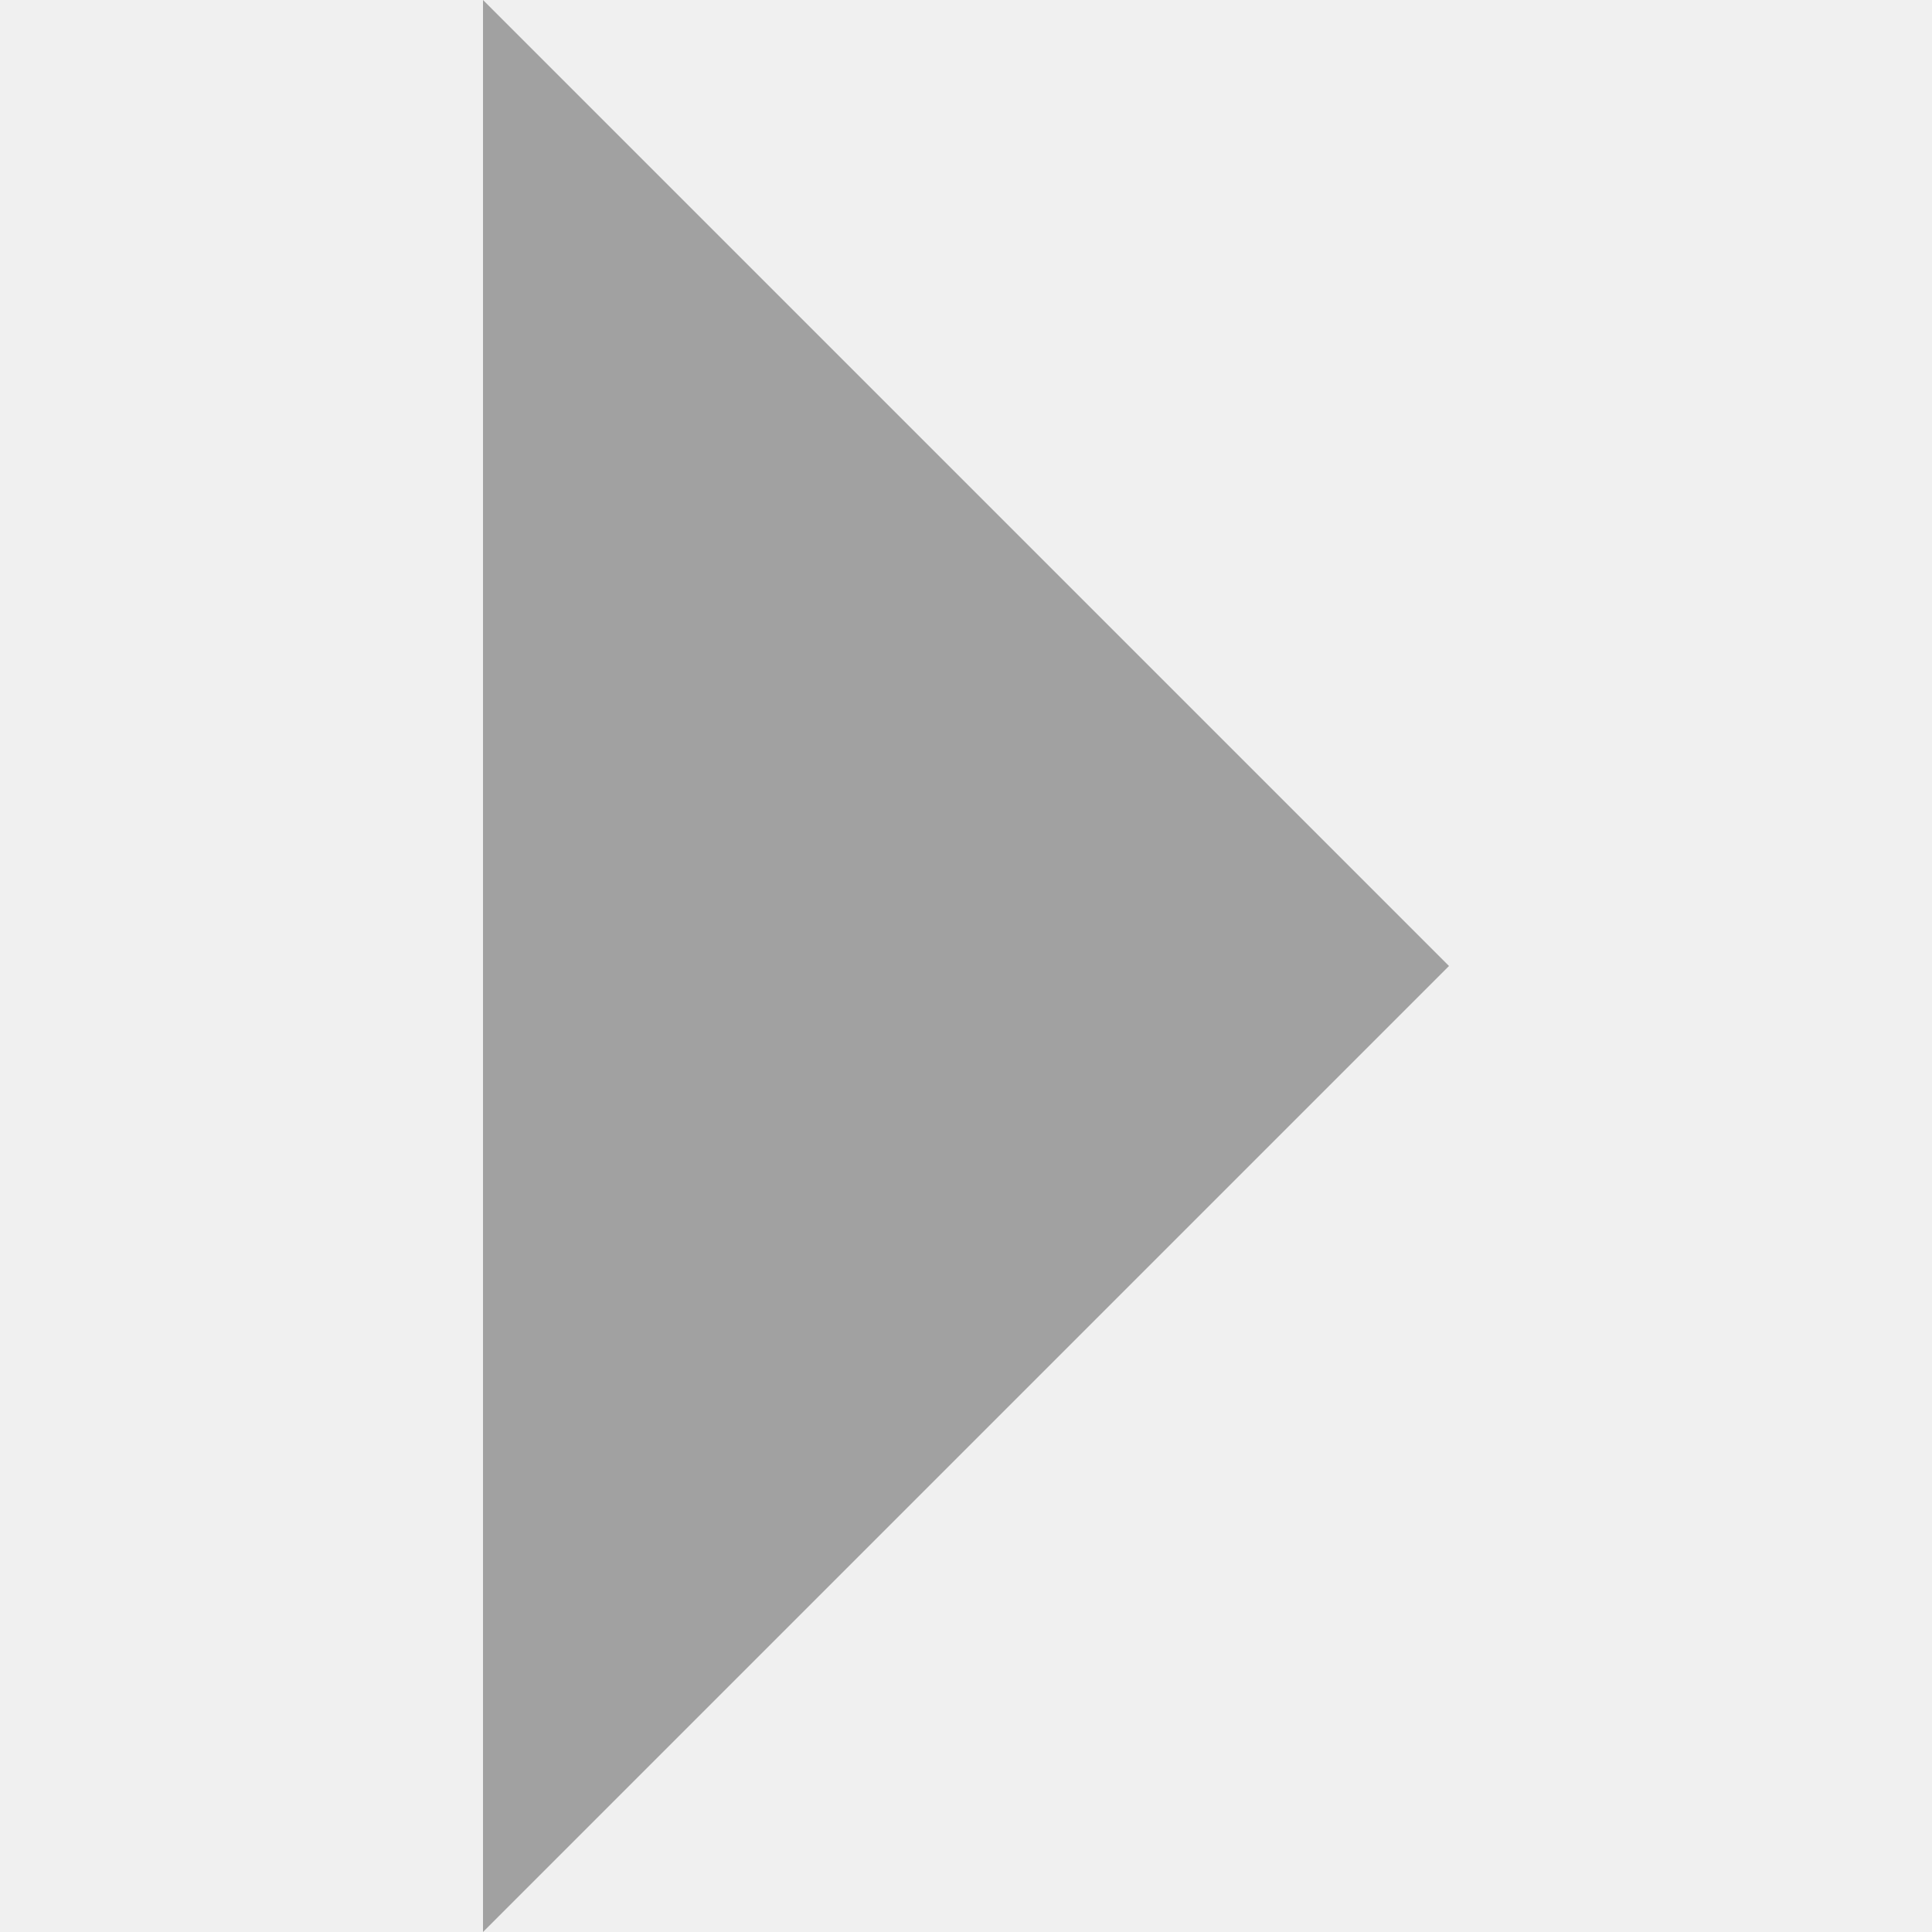
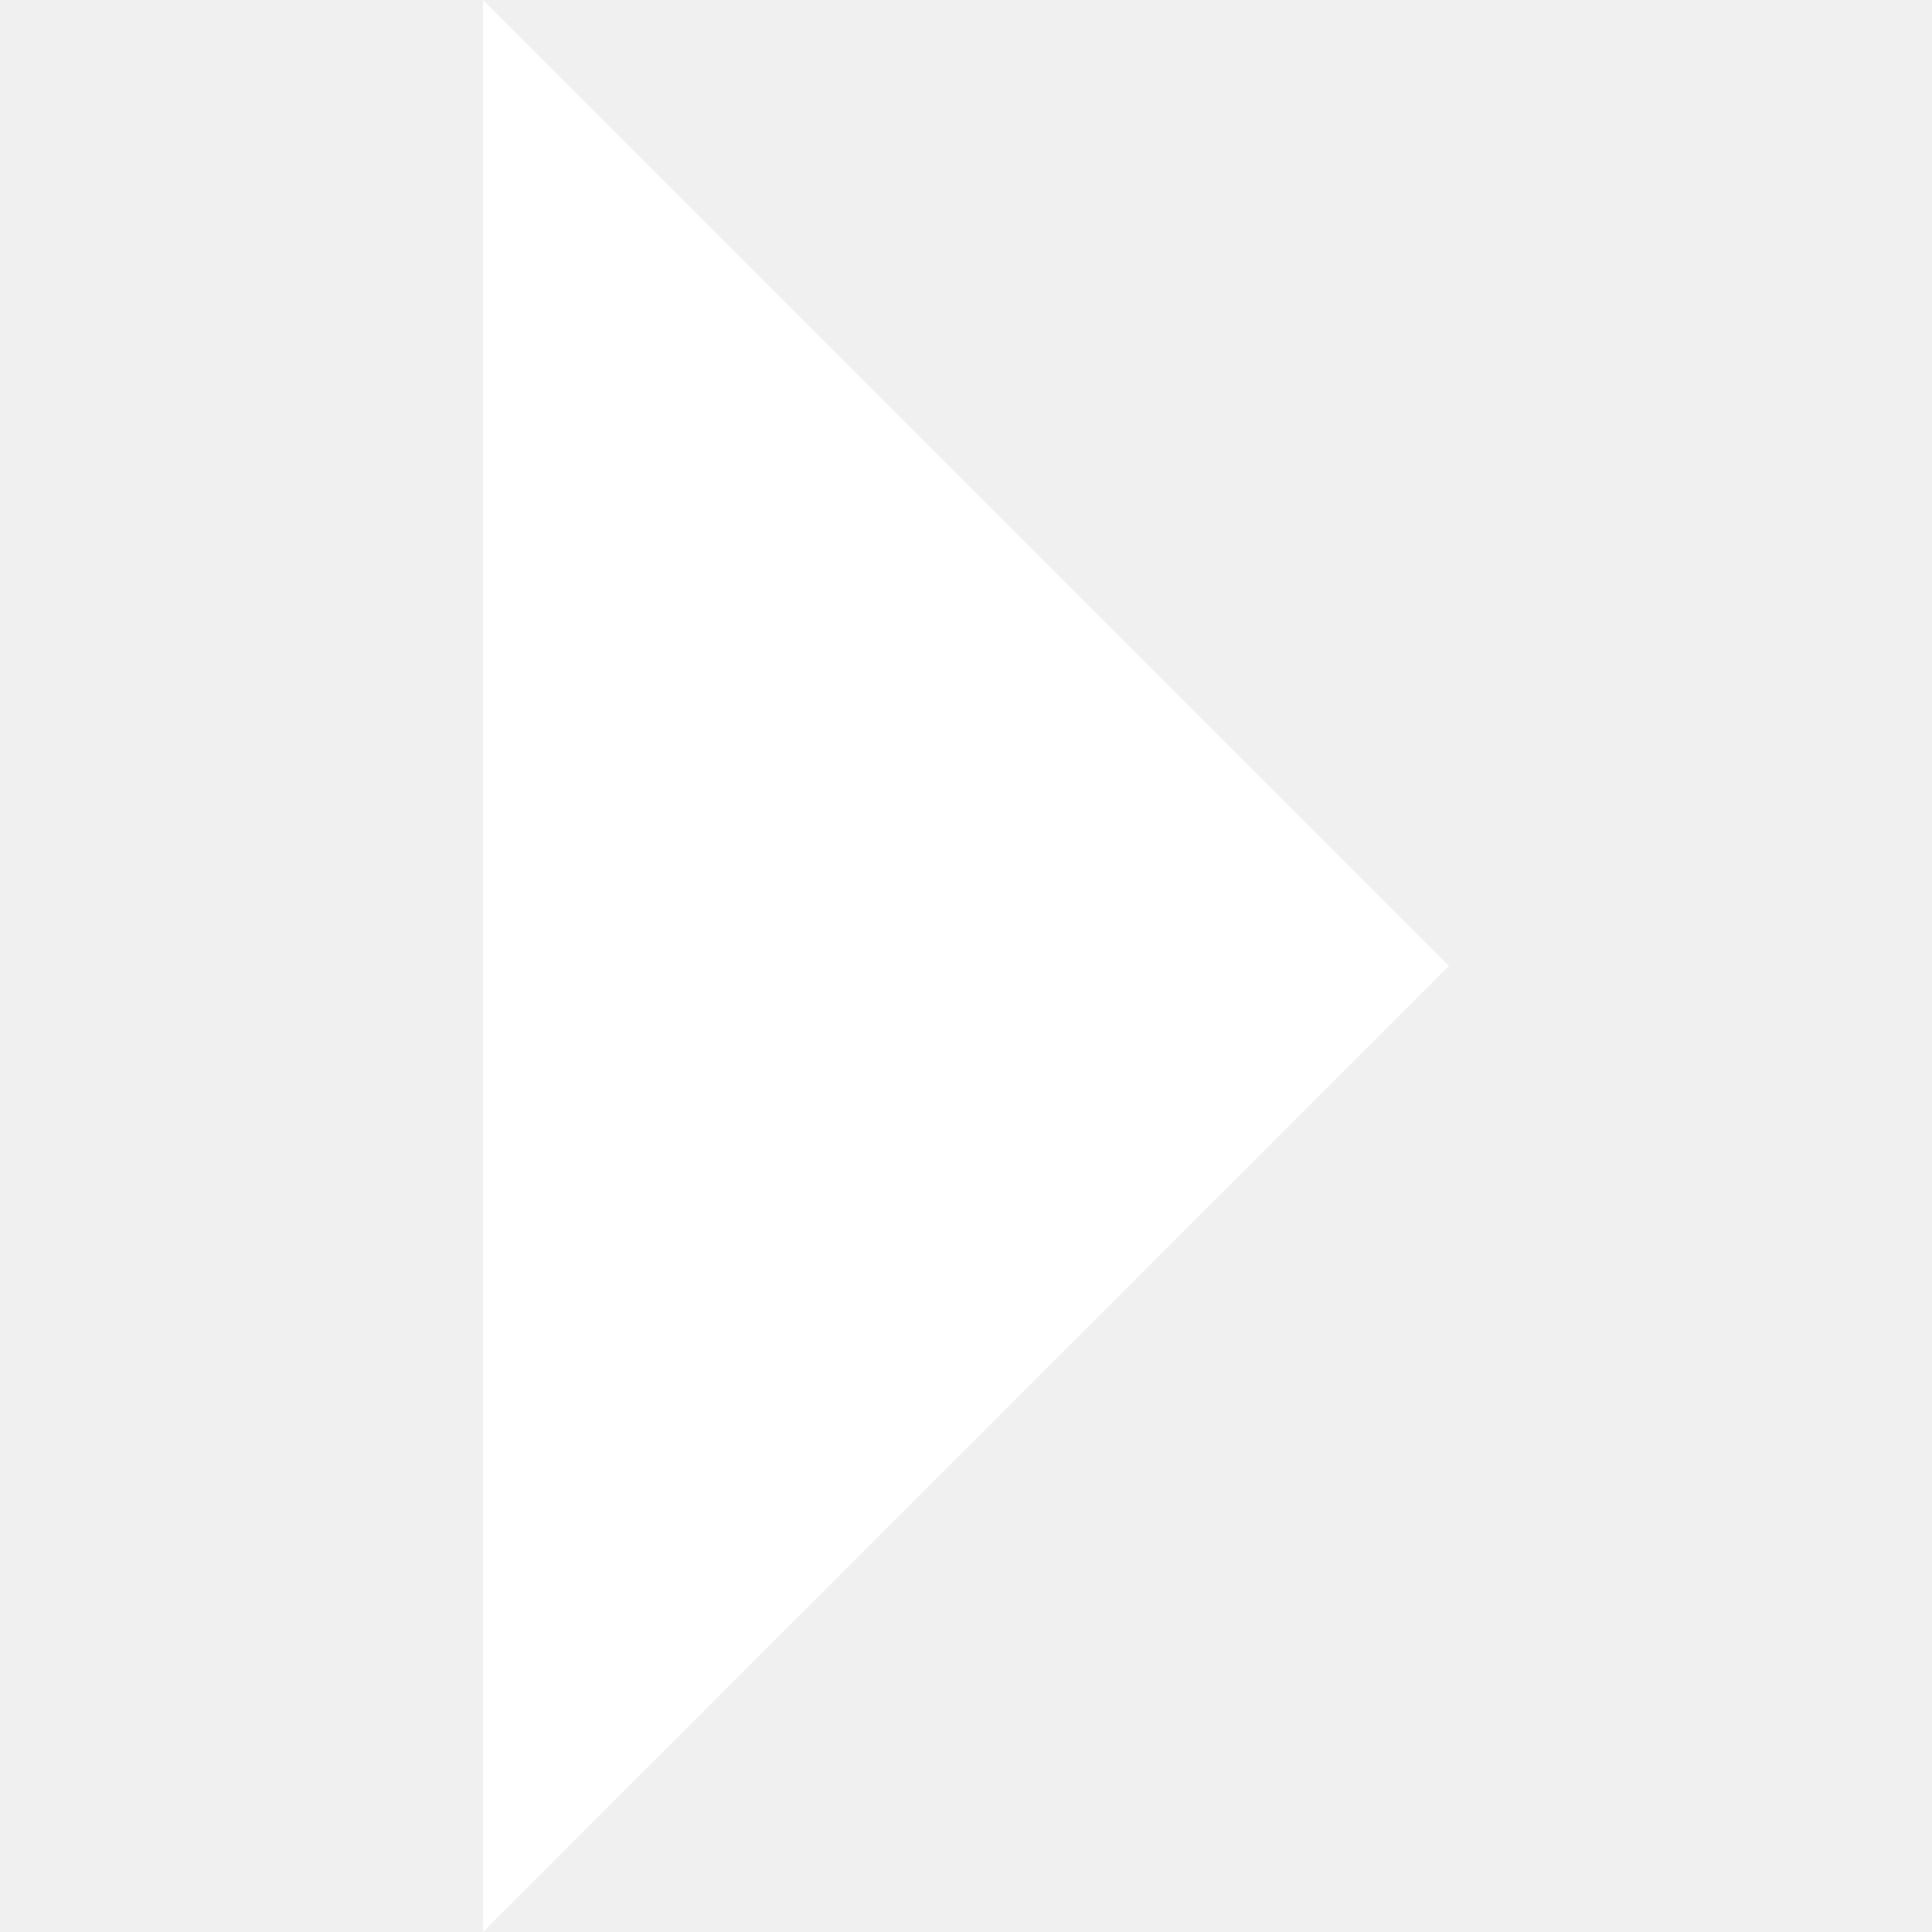
<svg xmlns="http://www.w3.org/2000/svg" width="8" height="8" id="svg2" version="1.0">
  <defs id="defs4">
    </defs>
  <g id="layer1">
-     <path style="opacity:1;fill:#a1a1a1;fill-opacity:1;fill-rule:nonzero;stroke:none;stroke-width:1;stroke-linecap:butt;stroke-linejoin:miter;marker:none;marker-start:none;marker-mid:none;marker-end:none;stroke-miterlimit:4;stroke-dasharray:none;stroke-dashoffset:0;stroke-opacity:1;visibility:visible;display:inline;overflow:visible;enable-background:accumulate" d="M 2,-1.110223e-15 L 2,8 L 6,4 L 2,-1.110223e-15 z" id="path5159" />
+     <path style="opacity:1;fill:#ffffff;fill-opacity:1;fill-rule:nonzero;stroke:none;stroke-width:1;stroke-linecap:butt;stroke-linejoin:miter;marker:none;marker-start:none;marker-mid:none;marker-end:none;stroke-miterlimit:4;stroke-dasharray:none;stroke-dashoffset:0;stroke-opacity:1;visibility:visible;display:inline;overflow:visible;enable-background:accumulate" d="M 2,-1.110223e-15 L 2,8 L 6,4 L 2,-1.110223e-15 z" id="path5159" />
  </g>
</svg>
